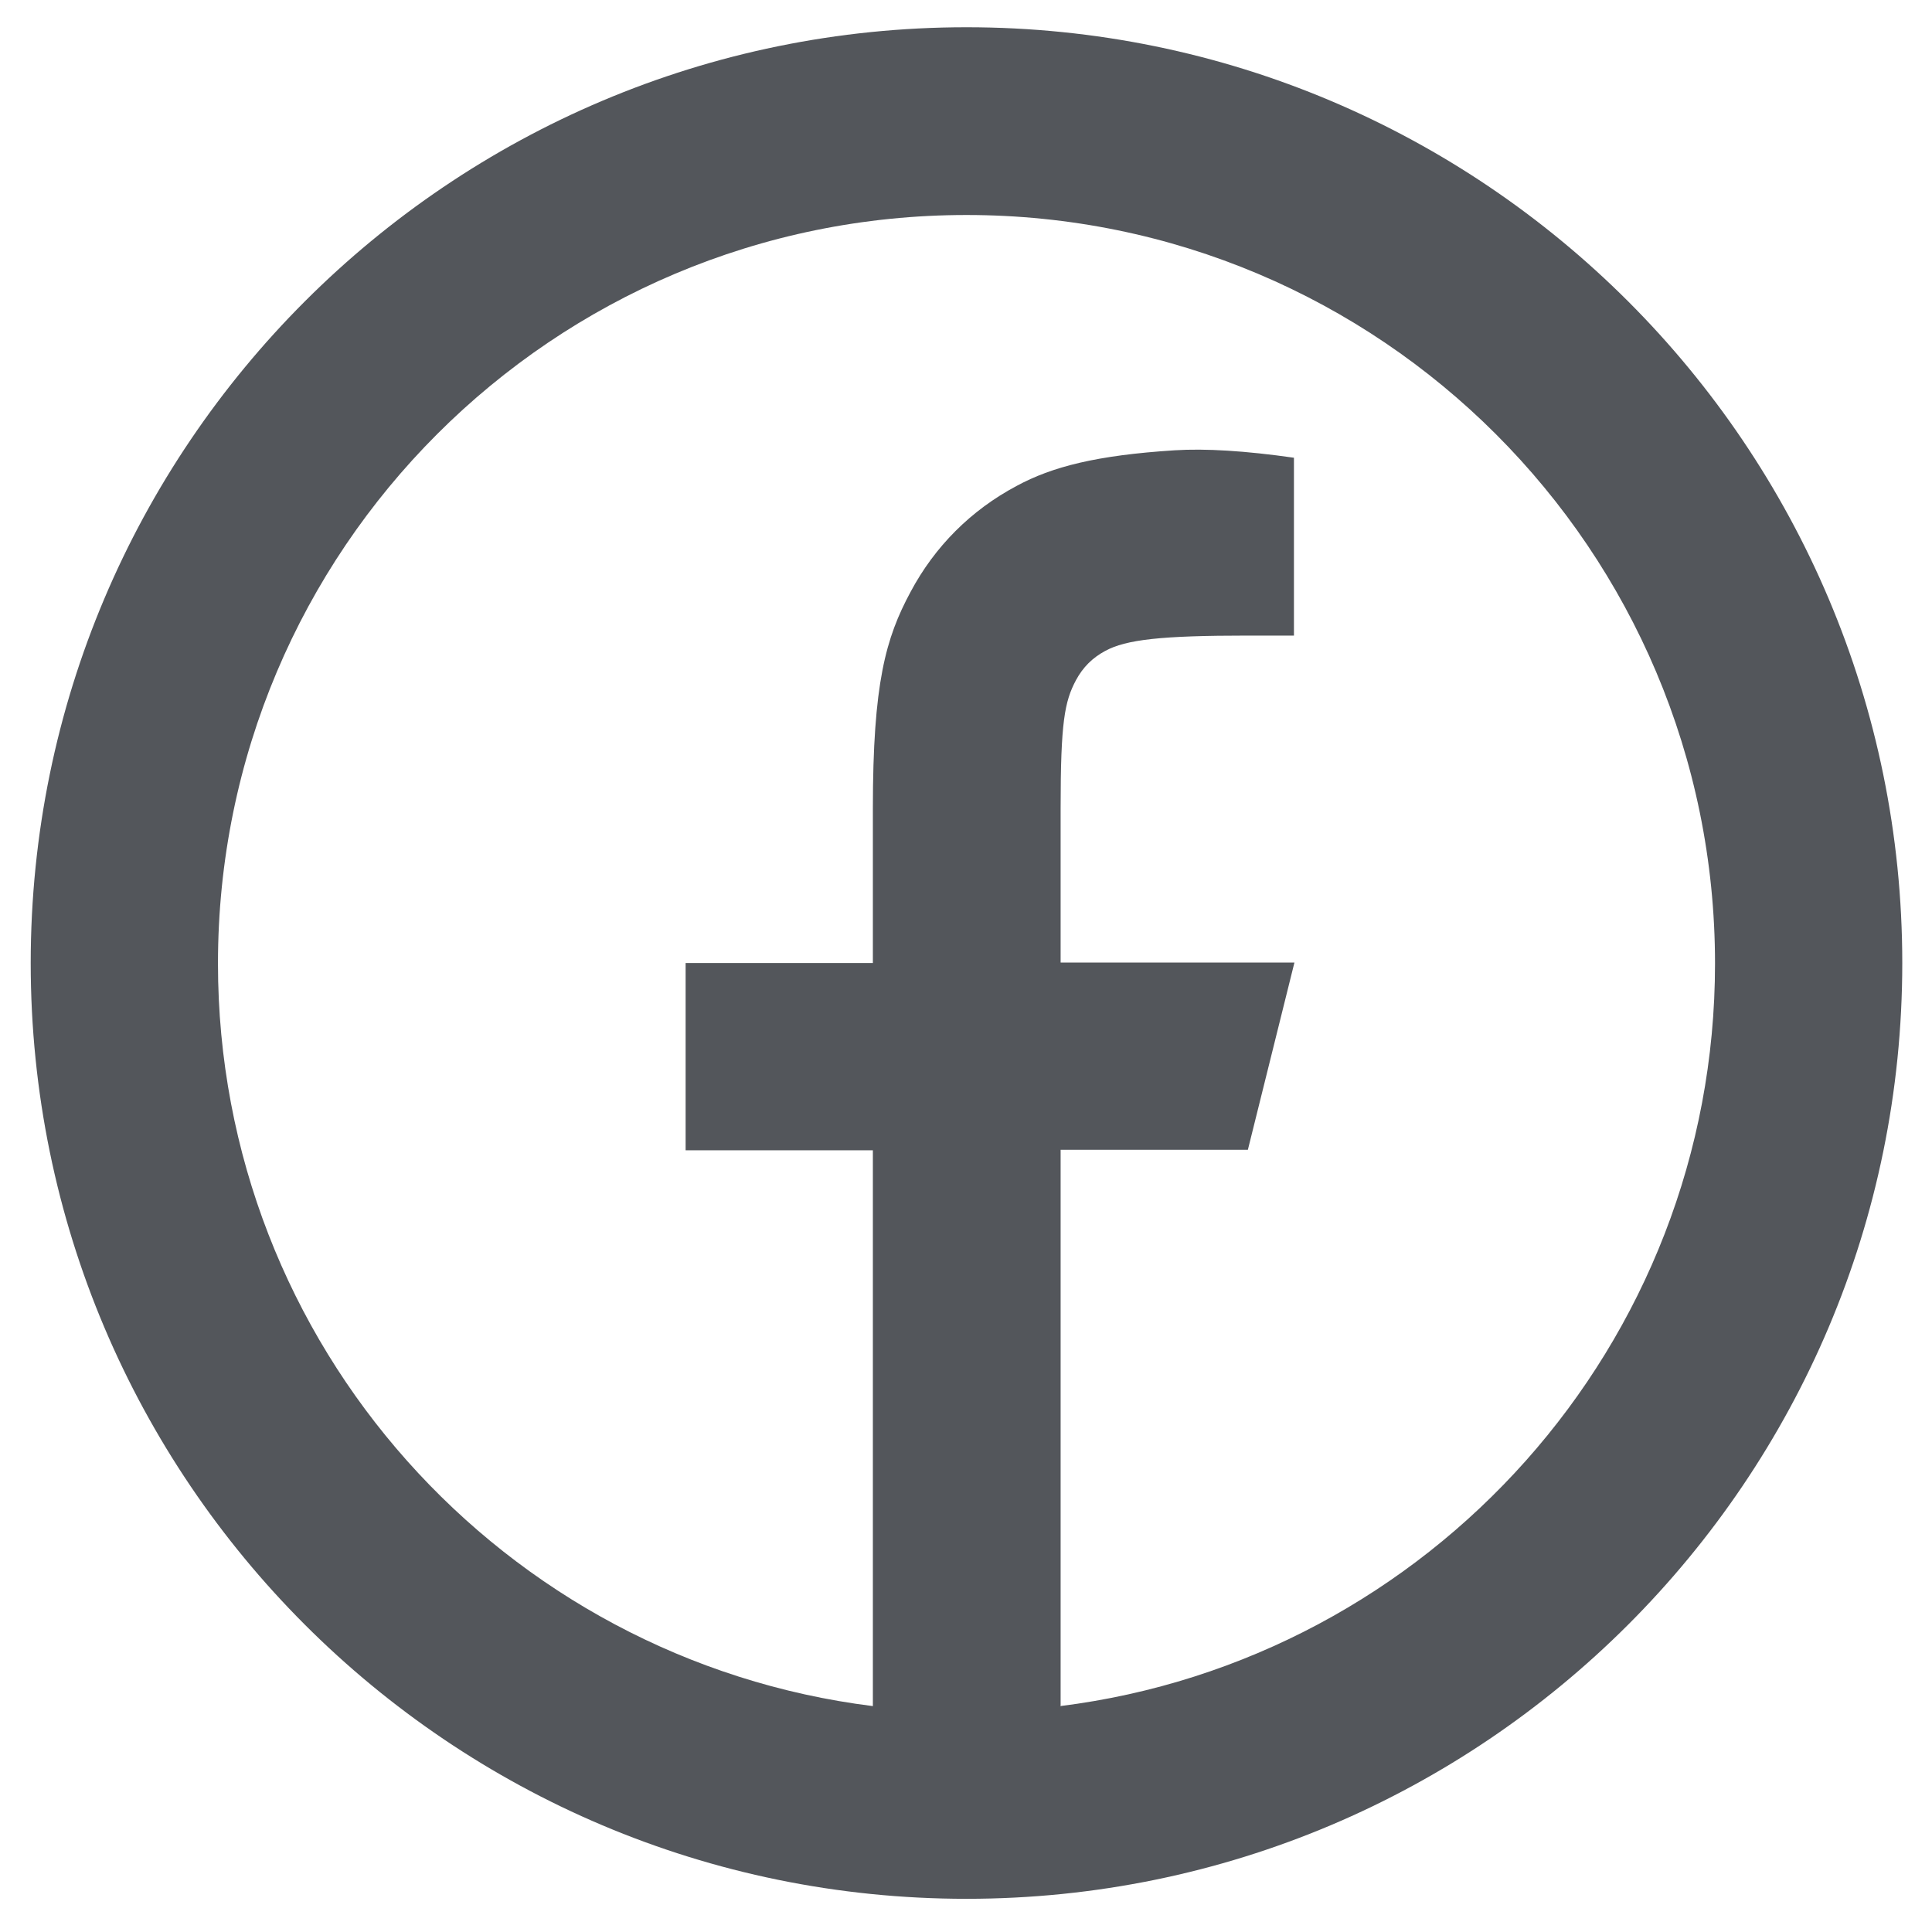
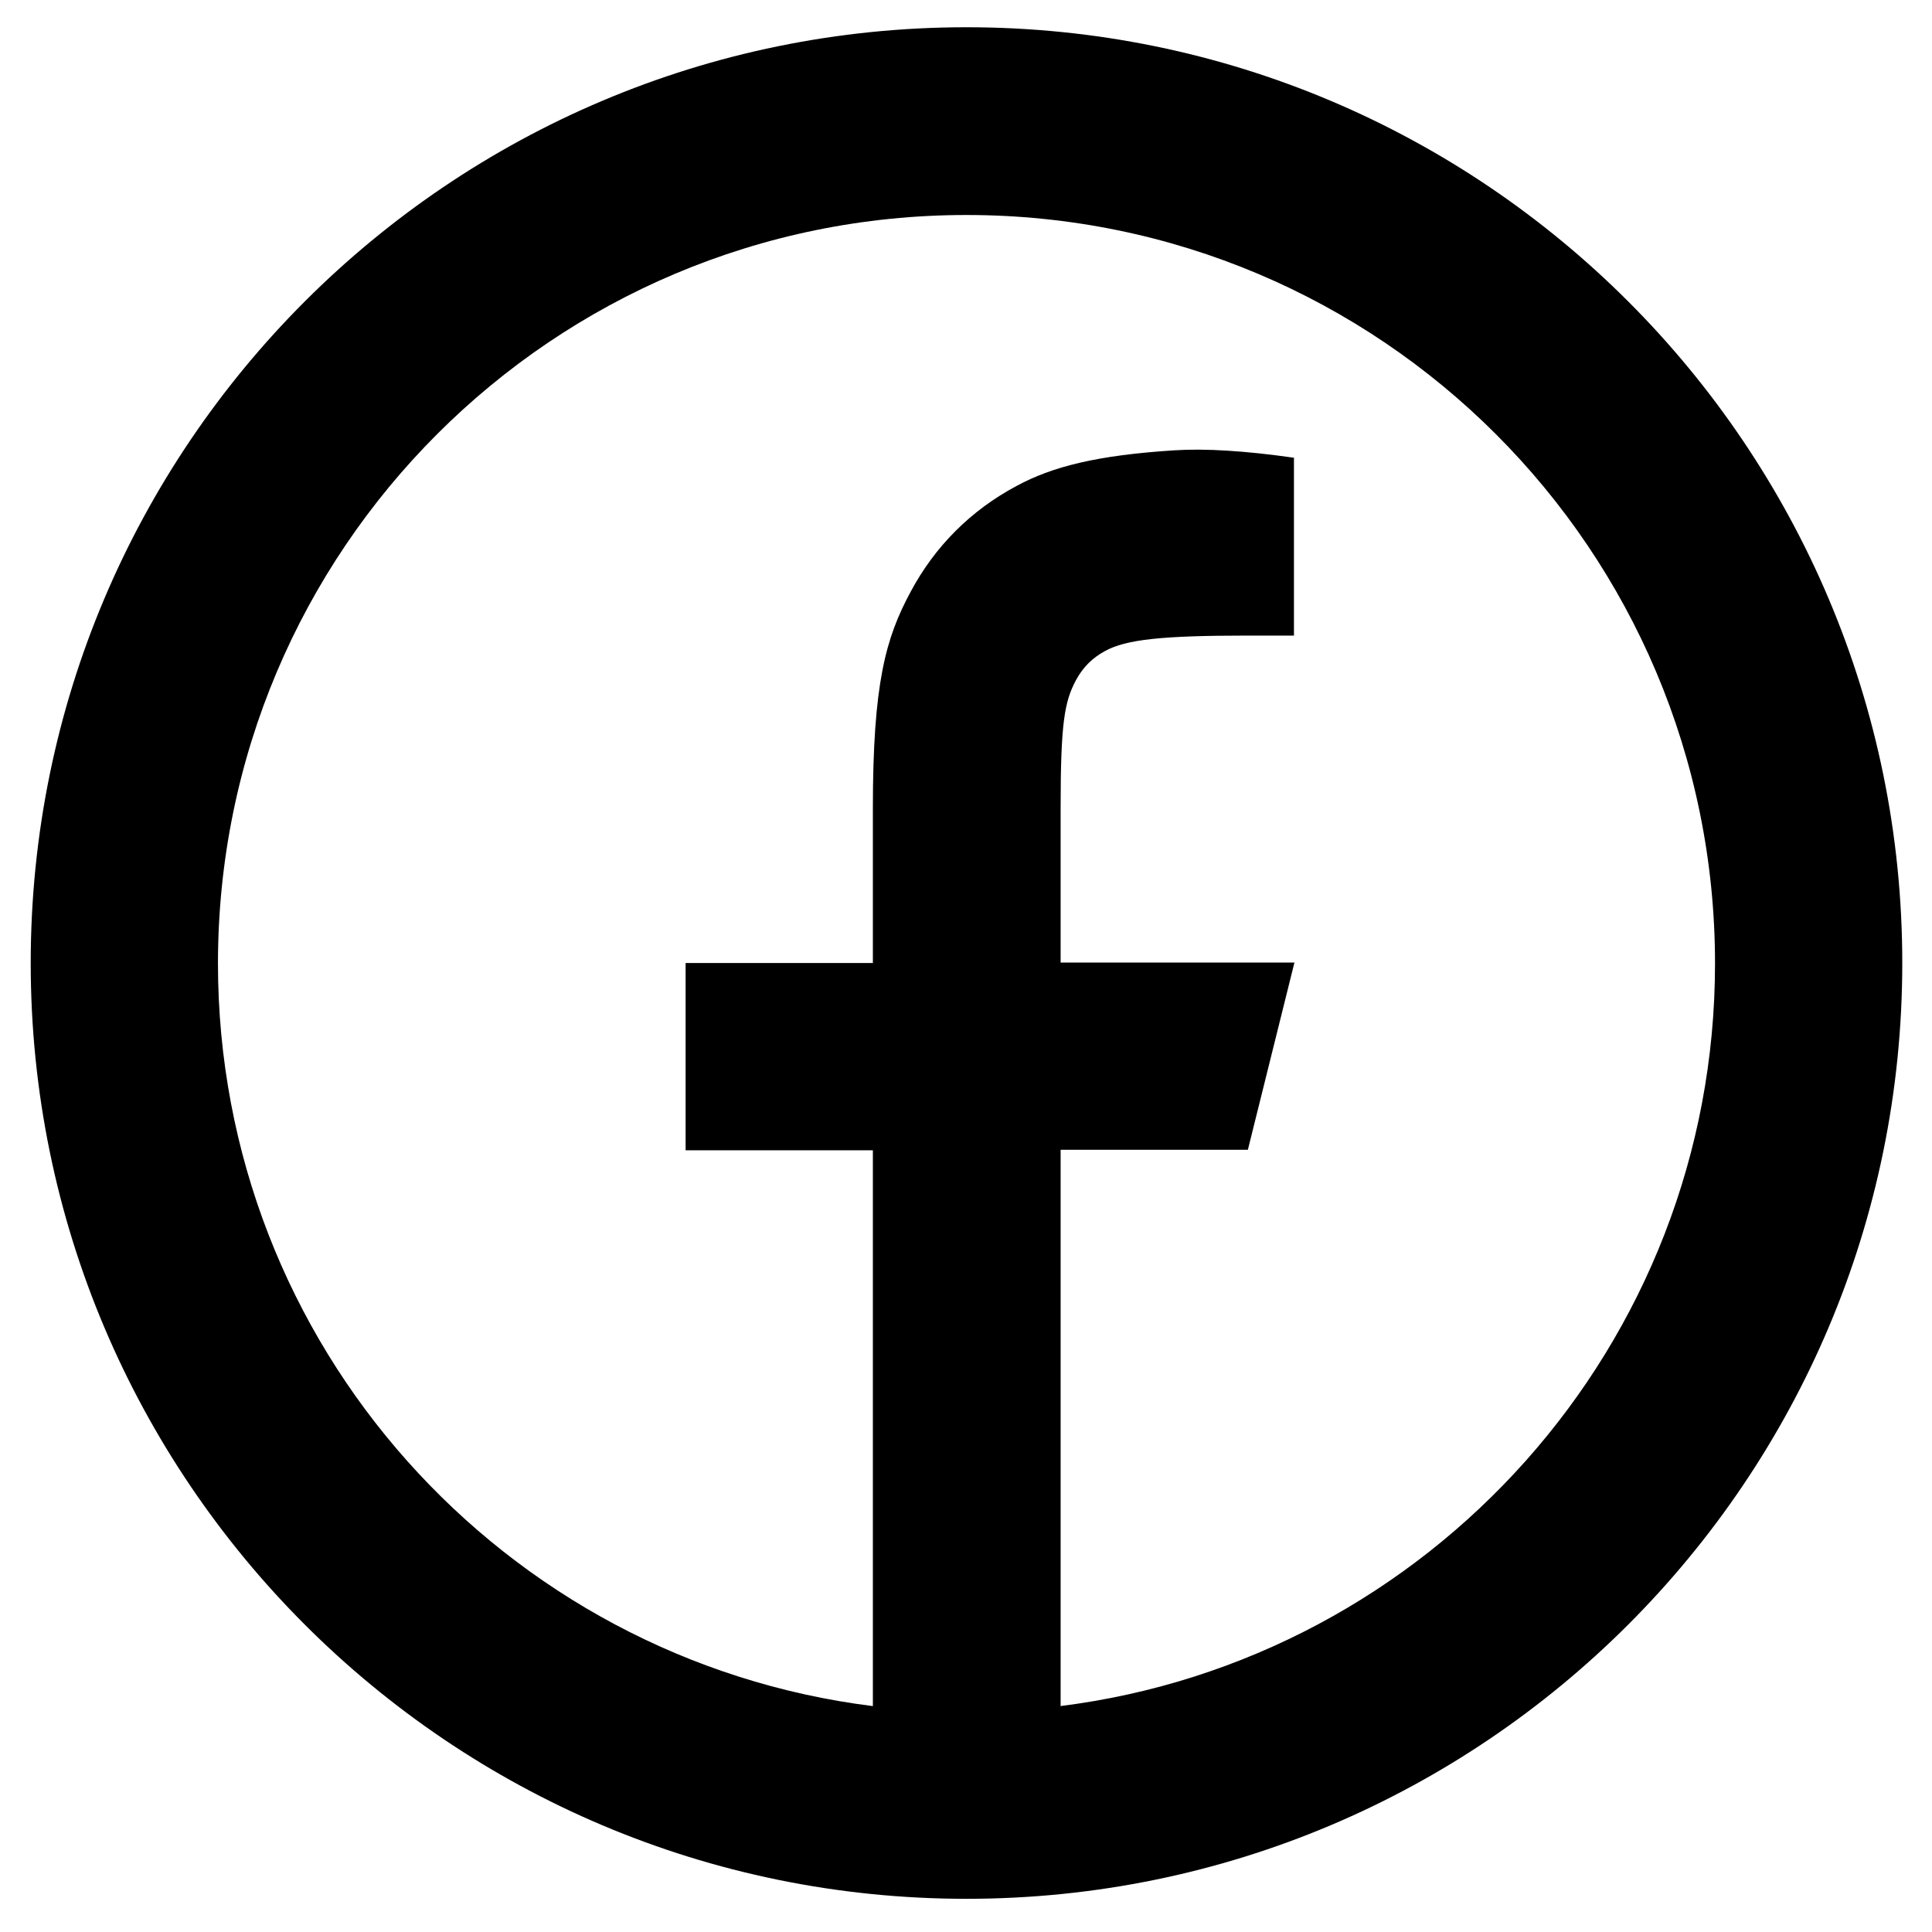
<svg xmlns="http://www.w3.org/2000/svg" viewBox="0 0 39 39" fill="none">
-   <path d="M21.4 34.44C28.85 33.51 34.62 27.15 34.62 19.45C34.62 11.1 27.86 4.34 19.51 4.34C11.16 4.34 4.4 11.1 4.4 19.45C4.4 27.16 10.17 33.51 17.62 34.44V23.22H13.84V19.44H17.62V16.32C17.62 13.79 17.88 12.88 18.38 11.95C18.87 11.03 19.6 10.3 20.52 9.81C21.24 9.42 22.14 9.19 23.71 9.09C24.33 9.05 25.14 9.1 26.12 9.24V12.83H25.18C23.45 12.83 22.73 12.91 22.31 13.14C22.05 13.28 21.86 13.47 21.72 13.73C21.49 14.161 21.41 14.58 21.41 16.31V19.43H26.13L25.19 23.21H21.41V34.43L21.4 34.44ZM19.51 38.33C9.08 38.33 0.62 29.87 0.62 19.44C0.62 9.01 9.08 0.55 19.51 0.55C29.94 0.55 38.4 9.01 38.4 19.44C38.4 29.87 29.94 38.33 19.51 38.33Z" fill="#53565B" />
+   <path d="M21.4 34.44C28.85 33.51 34.62 27.15 34.62 19.45C34.62 11.1 27.86 4.34 19.51 4.34C11.16 4.34 4.4 11.1 4.4 19.45C4.4 27.16 10.17 33.51 17.62 34.44V23.22H13.84V19.44H17.62V16.32C17.62 13.79 17.88 12.88 18.38 11.95C18.87 11.03 19.6 10.3 20.52 9.81C21.24 9.42 22.14 9.19 23.71 9.09C24.33 9.05 25.14 9.1 26.12 9.24V12.83H25.18C23.45 12.83 22.73 12.91 22.31 13.14C22.05 13.28 21.86 13.47 21.72 13.73C21.49 14.161 21.41 14.58 21.41 16.31V19.43H26.13L25.19 23.21H21.41V34.43L21.4 34.44ZM19.51 38.33C9.08 38.33 0.62 29.87 0.62 19.44C0.62 9.01 9.08 0.55 19.51 0.55C29.94 0.55 38.4 9.01 38.4 19.44C38.4 29.87 29.94 38.33 19.51 38.33Z" fill="currentColor" />
</svg>
